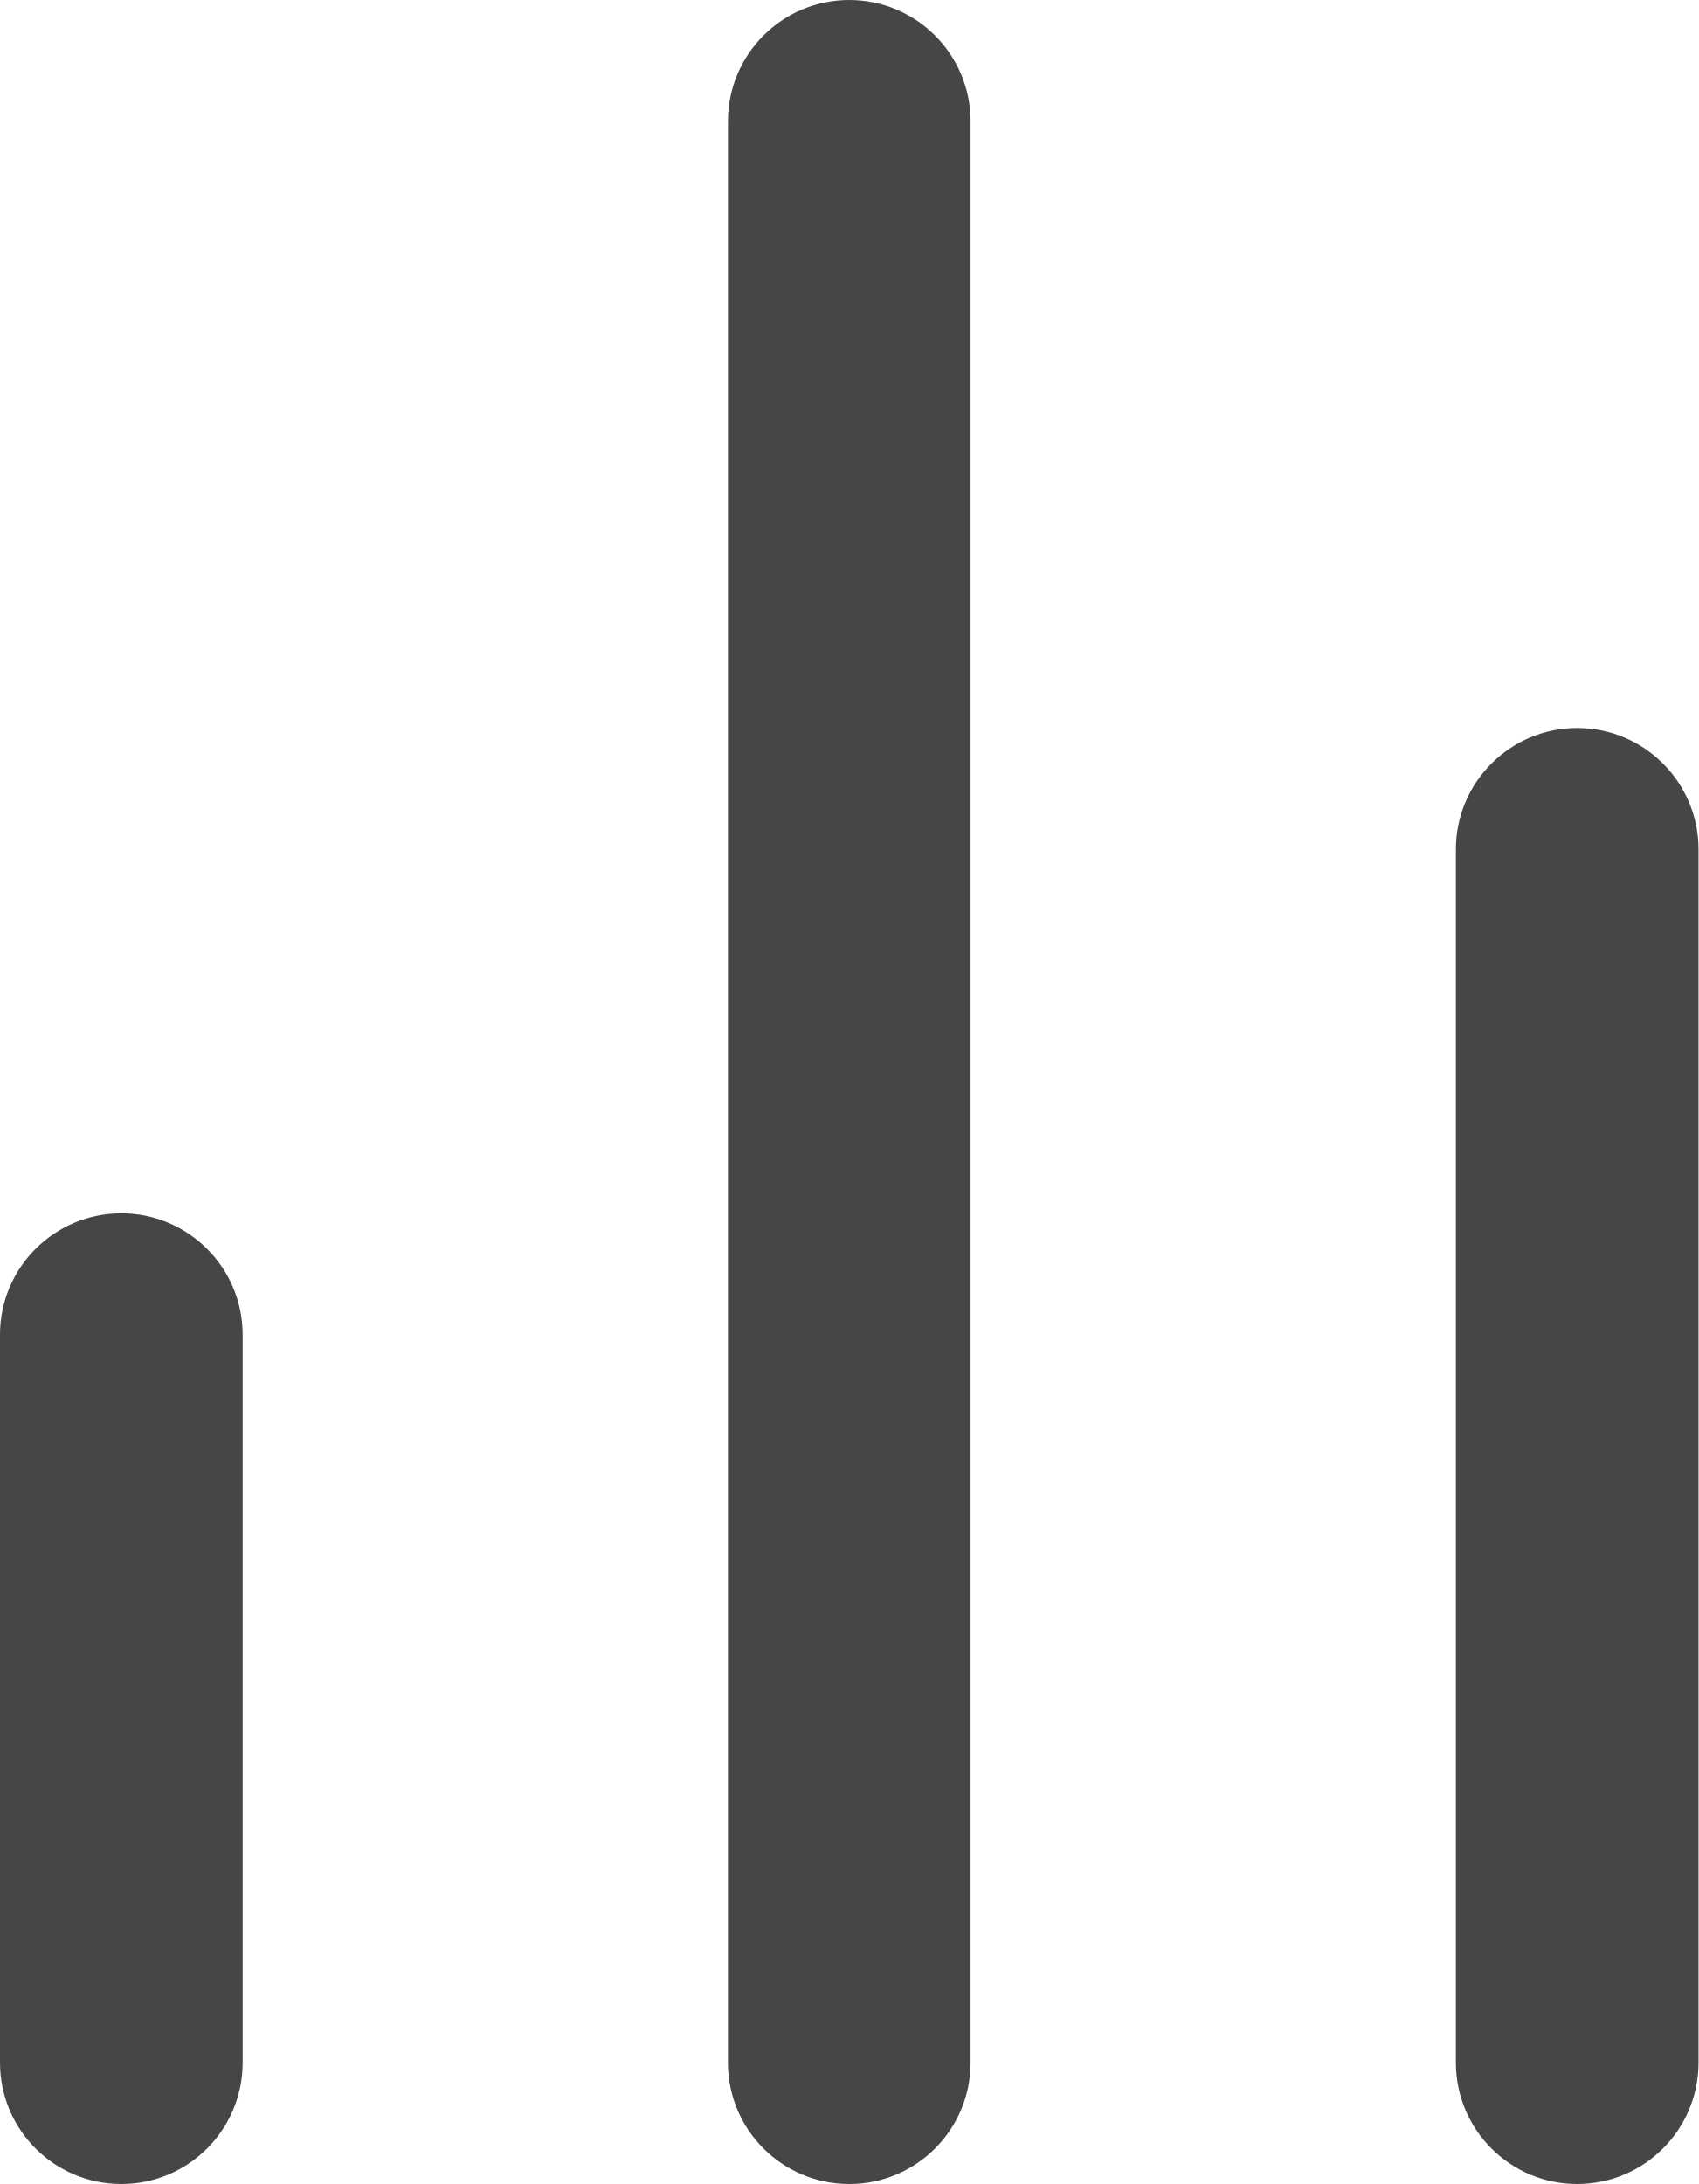
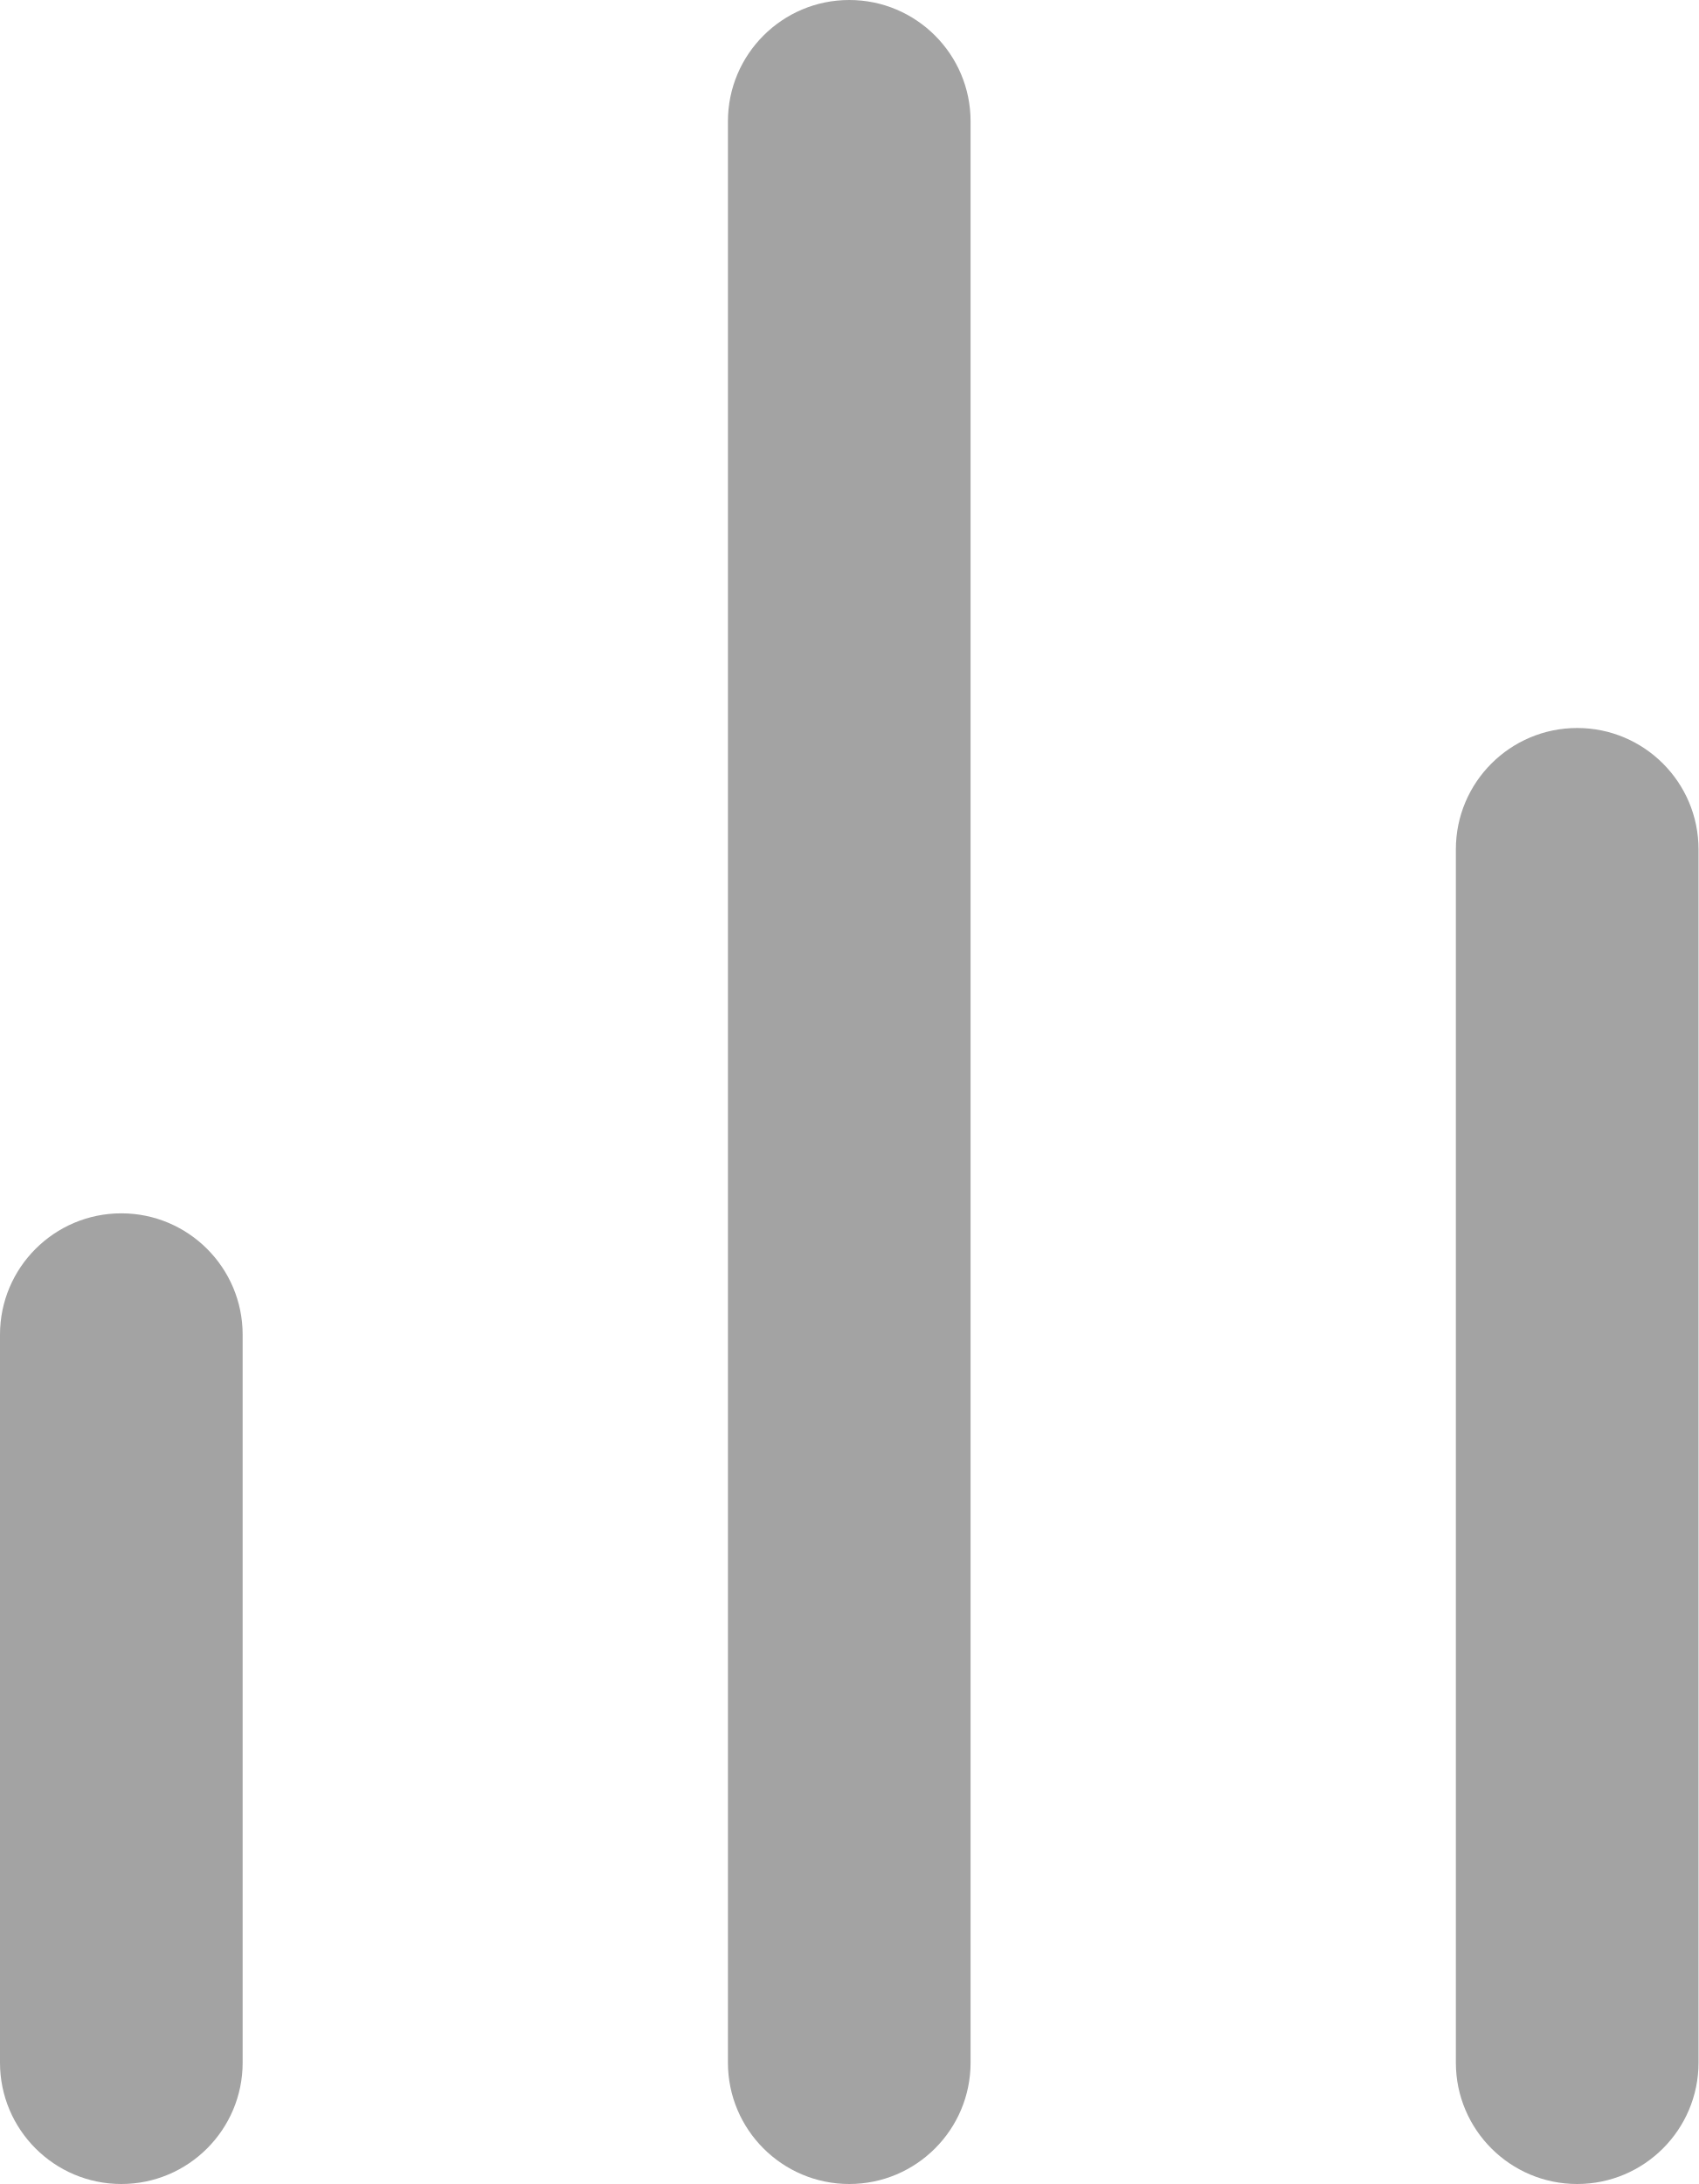
<svg xmlns="http://www.w3.org/2000/svg" width="14" height="18" viewBox="0 0 14 18" fill="none">
-   <path fill-rule="evenodd" clip-rule="evenodd" d="M13 6C13.552 6 14 6.448 14 7V17C14 17.552 13.552 18 13 18C12.448 18 12 17.552 12 17V7C12 6.448 12.448 6 13 6Z" fill="#464646" />
-   <path fill-rule="evenodd" clip-rule="evenodd" d="M7 0C7.552 0 8 0.448 8 1V17C8 17.552 7.552 18 7 18C6.448 18 6 17.552 6 17V1C6 0.448 6.448 0 7 0Z" fill="#464646" />
-   <path fill-rule="evenodd" clip-rule="evenodd" d="M1 10C1.552 10 2 10.448 2 11V17C2 17.552 1.552 18 1 18C0.448 18 0 17.552 0 17V11C0 10.448 0.448 10 1 10Z" fill="#464646" />
+   <path fill-rule="evenodd" clip-rule="evenodd" d="M13 6C13.552 6 14 6.448 14 7V17C14 17.552 13.552 18 13 18C12.448 18 12 17.552 12 17V7C12 6.448 12.448 6 13 6Z" fill="#A3A3A3" />
+   <path fill-rule="evenodd" clip-rule="evenodd" d="M7 0C7.552 0 8 0.448 8 1V17C8 17.552 7.552 18 7 18C6.448 18 6 17.552 6 17V1C6 0.448 6.448 0 7 0Z" fill="#A3A3A3" />
+   <path fill-rule="evenodd" clip-rule="evenodd" d="M1 10C1.552 10 2 10.448 2 11V17C2 17.552 1.552 18 1 18C0.448 18 0 17.552 0 17V11C0 10.448 0.448 10 1 10Z" fill="#A3A3A3" />
</svg>
